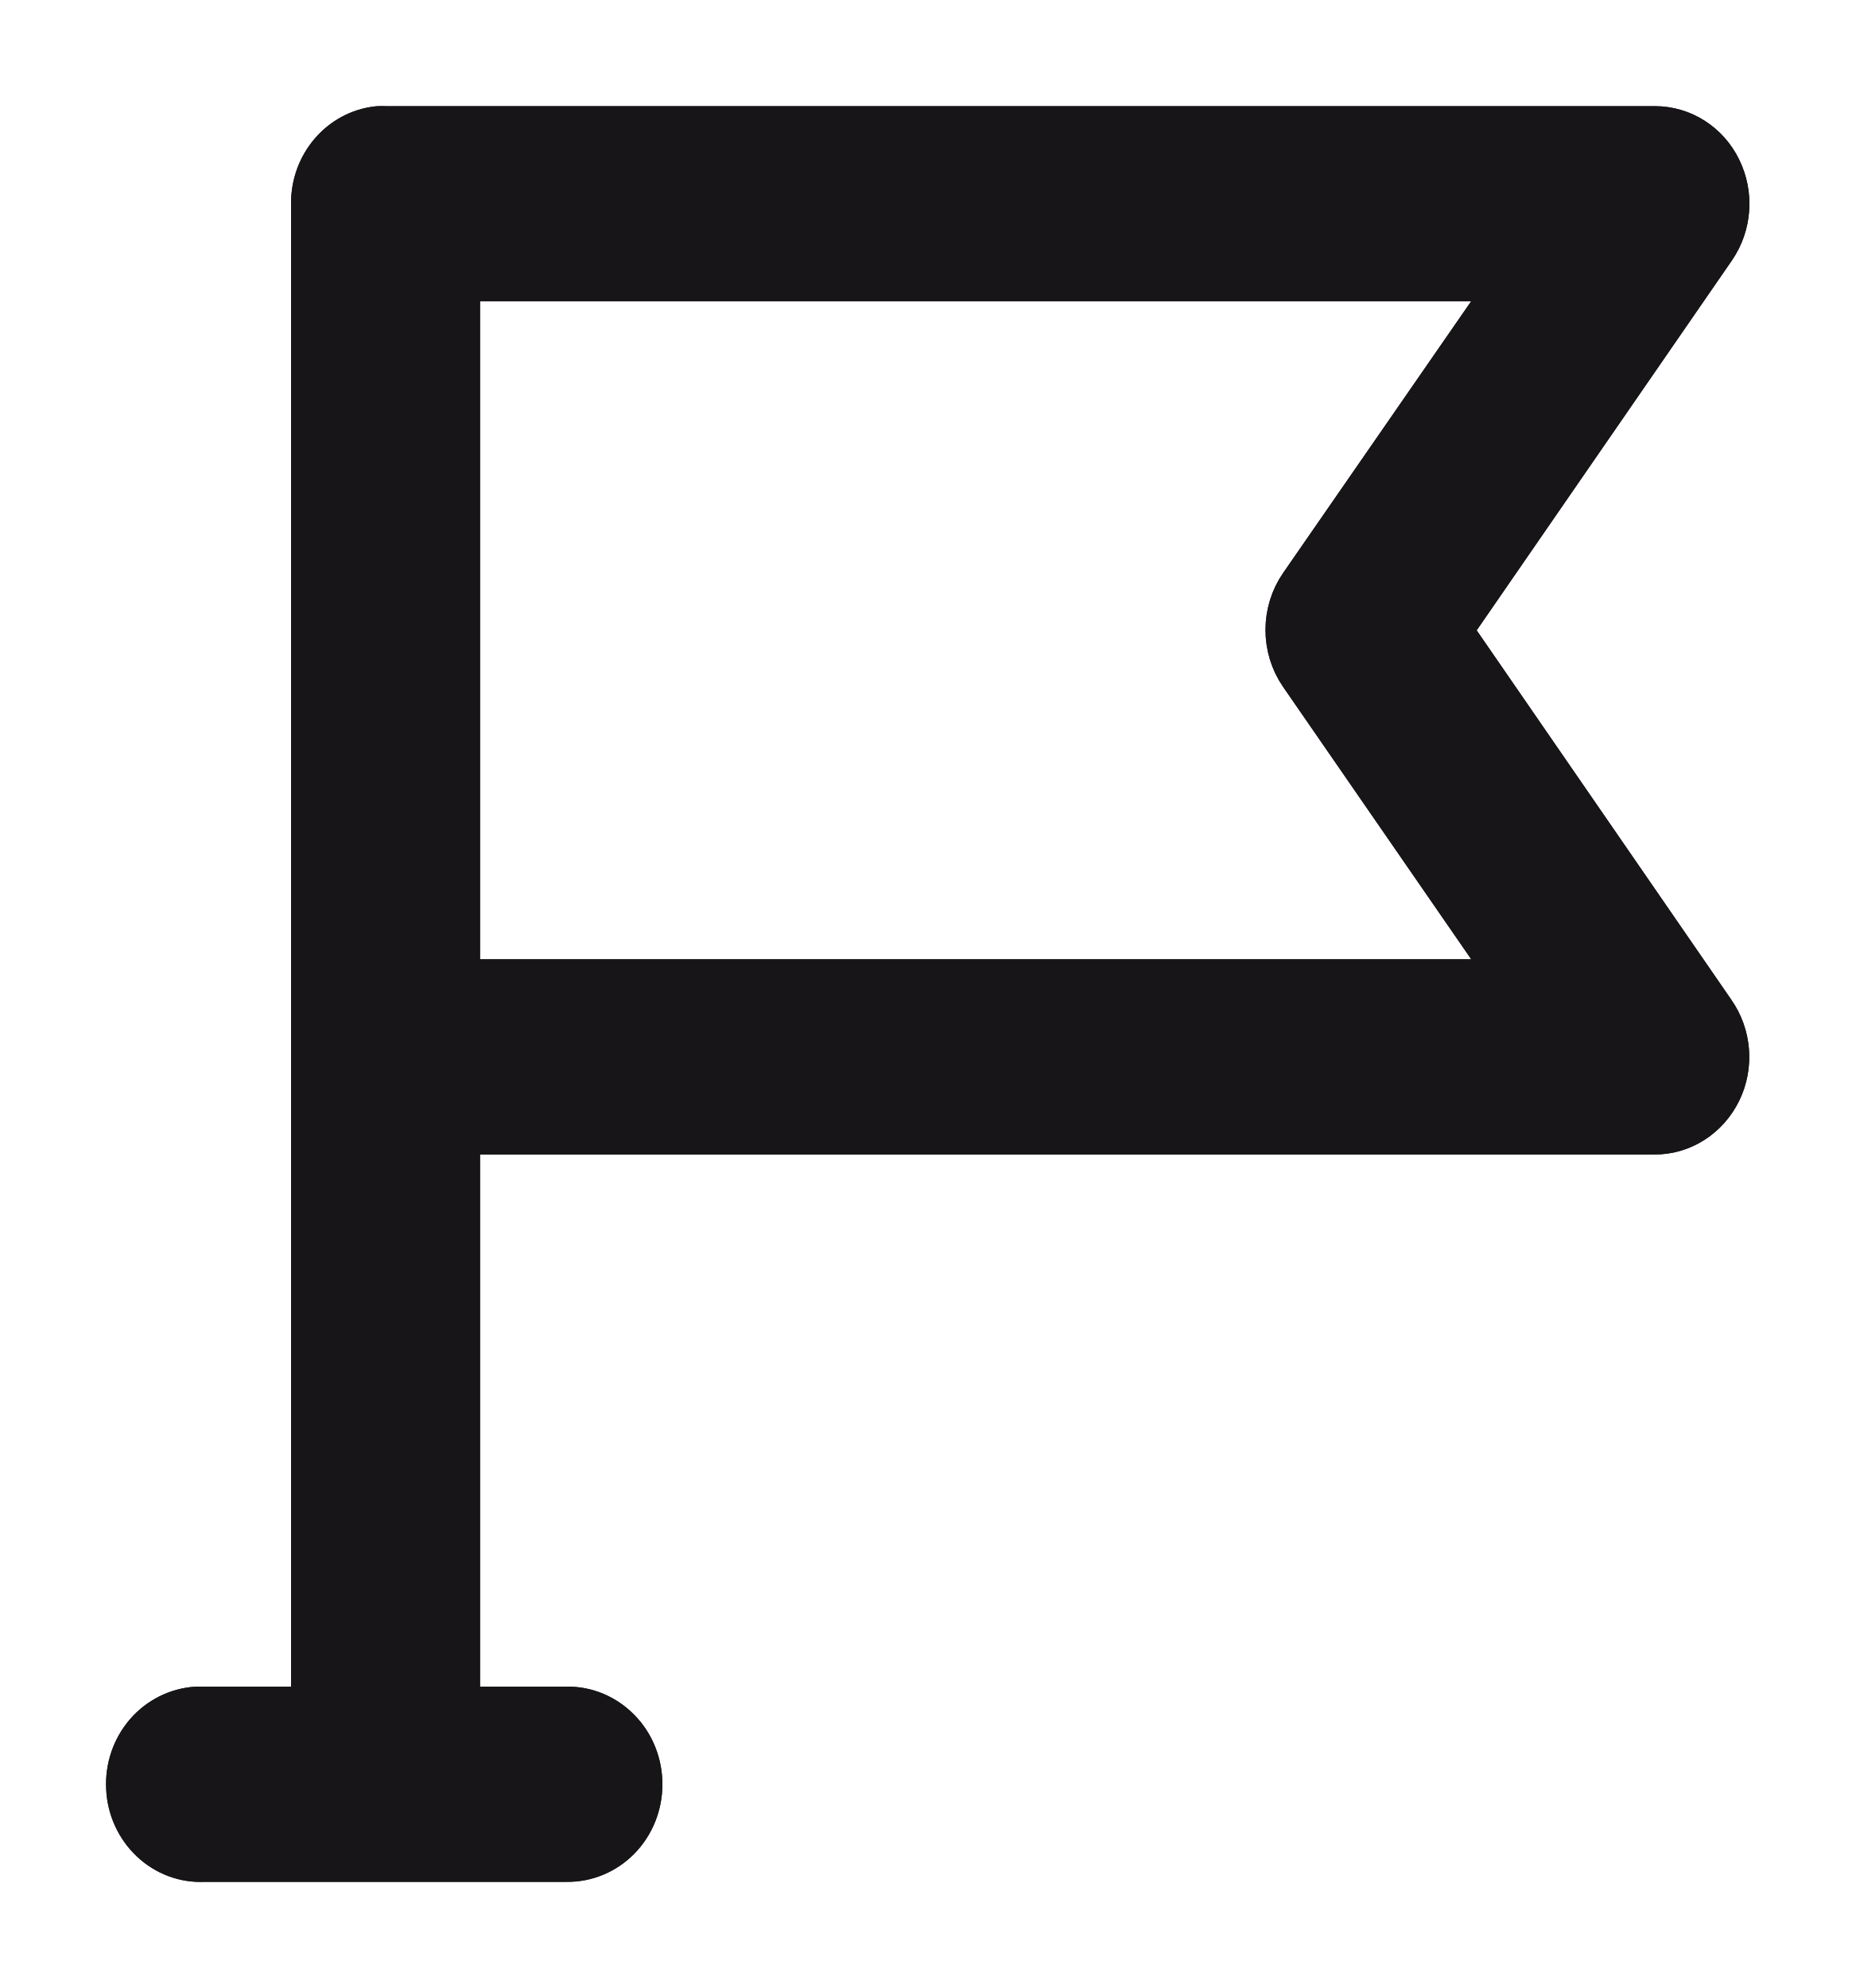
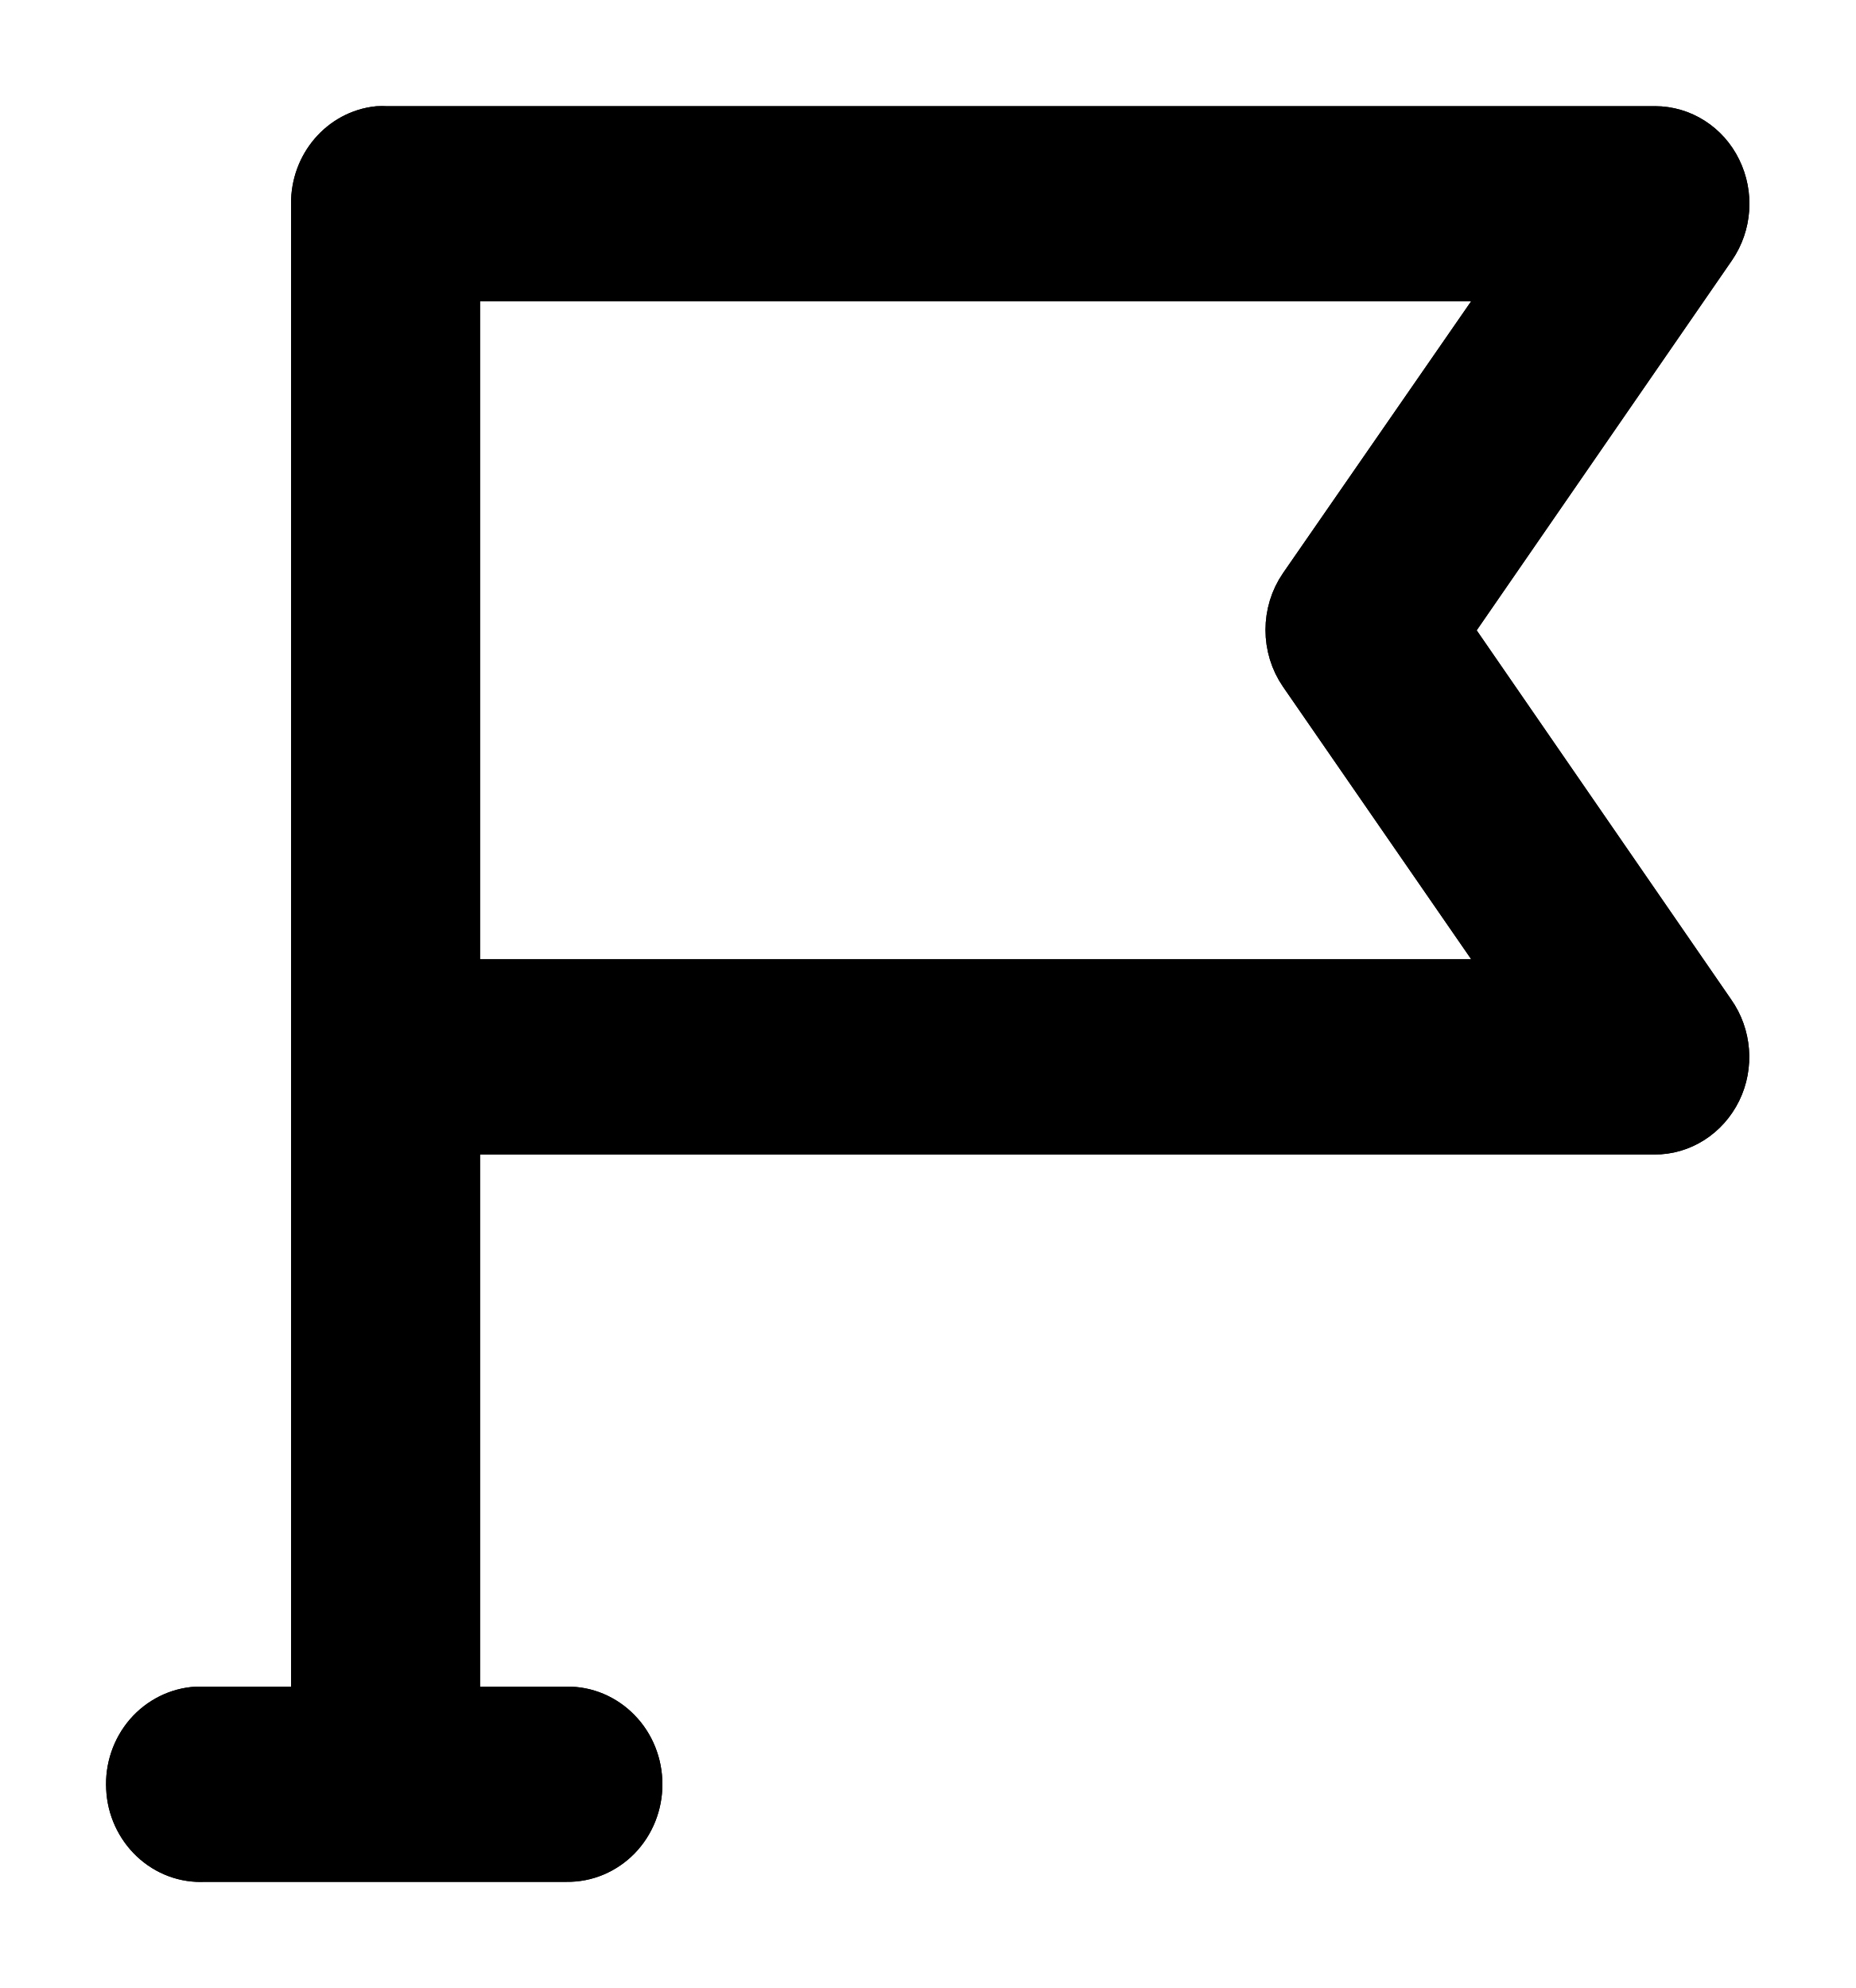
<svg xmlns="http://www.w3.org/2000/svg" width="14" height="15" viewBox="0 0 14 15" fill="none">
-   <path d="M2.855 1.001C2.593 1.029 2.394 1.261 2.396 1.537V12.926H1.541C1.523 12.926 1.505 12.926 1.487 12.926C1.351 12.934 1.223 12.998 1.132 13.103C1.041 13.209 0.993 13.348 1.001 13.491C1.007 13.633 1.069 13.767 1.17 13.862C1.271 13.957 1.404 14.007 1.541 13.999H4.277C4.415 14.001 4.547 13.945 4.645 13.845C4.743 13.744 4.798 13.607 4.798 13.463C4.798 13.319 4.743 13.181 4.645 13.081C4.547 12.98 4.415 12.924 4.277 12.926H3.422V8.511H12.482C12.676 8.513 12.854 8.399 12.943 8.218C13.031 8.038 13.014 7.82 12.898 7.656L10.899 4.756L12.904 1.85C13.016 1.686 13.031 1.471 12.943 1.292C12.856 1.113 12.679 1.001 12.487 1.001H2.909C2.891 1 2.873 1 2.855 1.001ZM3.422 2.073H11.482L9.846 4.437C9.716 4.625 9.716 4.881 9.846 5.069L11.482 7.438H3.422V2.073Z" fill="#1C1A1F" />
-   <path d="M2.855 1.001C2.593 1.029 2.394 1.261 2.396 1.537V12.926H1.541C1.523 12.926 1.505 12.926 1.487 12.926C1.351 12.934 1.223 12.998 1.132 13.103C1.041 13.209 0.993 13.348 1.001 13.491C1.007 13.633 1.069 13.767 1.17 13.862C1.271 13.957 1.404 14.007 1.541 13.999H4.277C4.415 14.001 4.547 13.945 4.645 13.845C4.743 13.744 4.798 13.607 4.798 13.463C4.798 13.319 4.743 13.181 4.645 13.081C4.547 12.98 4.415 12.924 4.277 12.926H3.422V8.511H12.482C12.676 8.513 12.854 8.399 12.943 8.218C13.031 8.038 13.014 7.82 12.898 7.656L10.899 4.756L12.904 1.85C13.016 1.686 13.031 1.471 12.943 1.292C12.856 1.113 12.679 1.001 12.487 1.001H2.909C2.891 1 2.873 1 2.855 1.001ZM3.422 2.073H11.482L9.846 4.437C9.716 4.625 9.716 4.881 9.846 5.069L11.482 7.438H3.422V2.073Z" fill="#171518" />
-   <path d="M2.855 1.001C2.593 1.029 2.394 1.261 2.396 1.537V12.926H1.541C1.523 12.926 1.505 12.926 1.487 12.926C1.351 12.934 1.223 12.998 1.132 13.103C1.041 13.209 0.993 13.348 1.001 13.491C1.007 13.633 1.069 13.767 1.17 13.862C1.271 13.957 1.404 14.007 1.541 13.999H4.277C4.415 14.001 4.547 13.945 4.645 13.845C4.743 13.744 4.798 13.607 4.798 13.463C4.798 13.319 4.743 13.181 4.645 13.081C4.547 12.98 4.415 12.924 4.277 12.926H3.422V8.511H12.482C12.676 8.513 12.854 8.399 12.943 8.218C13.031 8.038 13.014 7.82 12.898 7.656L10.899 4.756L12.904 1.85C13.016 1.686 13.031 1.471 12.943 1.292C12.856 1.113 12.679 1.001 12.487 1.001H2.909C2.891 1 2.873 1 2.855 1.001ZM3.422 2.073H11.482L9.846 4.437C9.716 4.625 9.716 4.881 9.846 5.069L11.482 7.438H3.422V2.073Z" stroke="#1C1A1F" stroke-width="0.4" />
-   <path d="M2.855 1.001C2.593 1.029 2.394 1.261 2.396 1.537V12.926H1.541C1.523 12.926 1.505 12.926 1.487 12.926C1.351 12.934 1.223 12.998 1.132 13.103C1.041 13.209 0.993 13.348 1.001 13.491C1.007 13.633 1.069 13.767 1.17 13.862C1.271 13.957 1.404 14.007 1.541 13.999H4.277C4.415 14.001 4.547 13.945 4.645 13.845C4.743 13.744 4.798 13.607 4.798 13.463C4.798 13.319 4.743 13.181 4.645 13.081C4.547 12.98 4.415 12.924 4.277 12.926H3.422V8.511H12.482C12.676 8.513 12.854 8.399 12.943 8.218C13.031 8.038 13.014 7.82 12.898 7.656L10.899 4.756L12.904 1.85C13.016 1.686 13.031 1.471 12.943 1.292C12.856 1.113 12.679 1.001 12.487 1.001H2.909C2.891 1 2.873 1 2.855 1.001ZM3.422 2.073H11.482L9.846 4.437C9.716 4.625 9.716 4.881 9.846 5.069L11.482 7.438H3.422V2.073Z" stroke="#171518" stroke-width="0.4" />
+   <path d="M2.855 1.001C2.593 1.029 2.394 1.261 2.396 1.537V12.926H1.541C1.523 12.926 1.505 12.926 1.487 12.926C1.351 12.934 1.223 12.998 1.132 13.103C1.041 13.209 0.993 13.348 1.001 13.491C1.007 13.633 1.069 13.767 1.17 13.862C1.271 13.957 1.404 14.007 1.541 13.999H4.277C4.415 14.001 4.547 13.945 4.645 13.845C4.743 13.744 4.798 13.607 4.798 13.463C4.798 13.319 4.743 13.181 4.645 13.081C4.547 12.98 4.415 12.924 4.277 12.926H3.422V8.511H12.482C12.676 8.513 12.854 8.399 12.943 8.218C13.031 8.038 13.014 7.82 12.898 7.656L10.899 4.756L12.904 1.85C13.016 1.686 13.031 1.471 12.943 1.292C12.856 1.113 12.679 1.001 12.487 1.001H2.909C2.891 1 2.873 1 2.855 1.001ZM3.422 2.073H11.482L9.846 4.437C9.716 4.625 9.716 4.881 9.846 5.069L11.482 7.438H3.422V2.073Z" fill="currentColor" />
+   <path d="M2.855 1.001C2.593 1.029 2.394 1.261 2.396 1.537V12.926H1.541C1.523 12.926 1.505 12.926 1.487 12.926C1.351 12.934 1.223 12.998 1.132 13.103C1.041 13.209 0.993 13.348 1.001 13.491C1.007 13.633 1.069 13.767 1.17 13.862C1.271 13.957 1.404 14.007 1.541 13.999H4.277C4.415 14.001 4.547 13.945 4.645 13.845C4.743 13.744 4.798 13.607 4.798 13.463C4.798 13.319 4.743 13.181 4.645 13.081C4.547 12.98 4.415 12.924 4.277 12.926H3.422V8.511H12.482C12.676 8.513 12.854 8.399 12.943 8.218C13.031 8.038 13.014 7.82 12.898 7.656L10.899 4.756L12.904 1.85C13.016 1.686 13.031 1.471 12.943 1.292C12.856 1.113 12.679 1.001 12.487 1.001H2.909C2.891 1 2.873 1 2.855 1.001ZM3.422 2.073H11.482L9.846 4.437C9.716 4.625 9.716 4.881 9.846 5.069L11.482 7.438H3.422V2.073Z" fill="currentColor" />
+   <path d="M2.855 1.001C2.593 1.029 2.394 1.261 2.396 1.537V12.926H1.541C1.523 12.926 1.505 12.926 1.487 12.926C1.351 12.934 1.223 12.998 1.132 13.103C1.041 13.209 0.993 13.348 1.001 13.491C1.007 13.633 1.069 13.767 1.17 13.862C1.271 13.957 1.404 14.007 1.541 13.999H4.277C4.415 14.001 4.547 13.945 4.645 13.845C4.743 13.744 4.798 13.607 4.798 13.463C4.798 13.319 4.743 13.181 4.645 13.081C4.547 12.98 4.415 12.924 4.277 12.926H3.422V8.511H12.482C12.676 8.513 12.854 8.399 12.943 8.218C13.031 8.038 13.014 7.82 12.898 7.656L10.899 4.756L12.904 1.85C13.016 1.686 13.031 1.471 12.943 1.292C12.856 1.113 12.679 1.001 12.487 1.001H2.909C2.891 1 2.873 1 2.855 1.001ZM3.422 2.073H11.482L9.846 4.437C9.716 4.625 9.716 4.881 9.846 5.069L11.482 7.438H3.422V2.073Z" stroke="currentColor" stroke-width="0.4" />
+   <path d="M2.855 1.001C2.593 1.029 2.394 1.261 2.396 1.537V12.926H1.541C1.523 12.926 1.505 12.926 1.487 12.926C1.351 12.934 1.223 12.998 1.132 13.103C1.041 13.209 0.993 13.348 1.001 13.491C1.007 13.633 1.069 13.767 1.17 13.862C1.271 13.957 1.404 14.007 1.541 13.999H4.277C4.415 14.001 4.547 13.945 4.645 13.845C4.743 13.744 4.798 13.607 4.798 13.463C4.798 13.319 4.743 13.181 4.645 13.081C4.547 12.98 4.415 12.924 4.277 12.926H3.422V8.511H12.482C12.676 8.513 12.854 8.399 12.943 8.218C13.031 8.038 13.014 7.82 12.898 7.656L10.899 4.756L12.904 1.85C13.016 1.686 13.031 1.471 12.943 1.292C12.856 1.113 12.679 1.001 12.487 1.001H2.909C2.891 1 2.873 1 2.855 1.001ZM3.422 2.073H11.482L9.846 4.437C9.716 4.625 9.716 4.881 9.846 5.069L11.482 7.438H3.422V2.073Z" stroke="currentColor" stroke-width="0.4" />
</svg>
